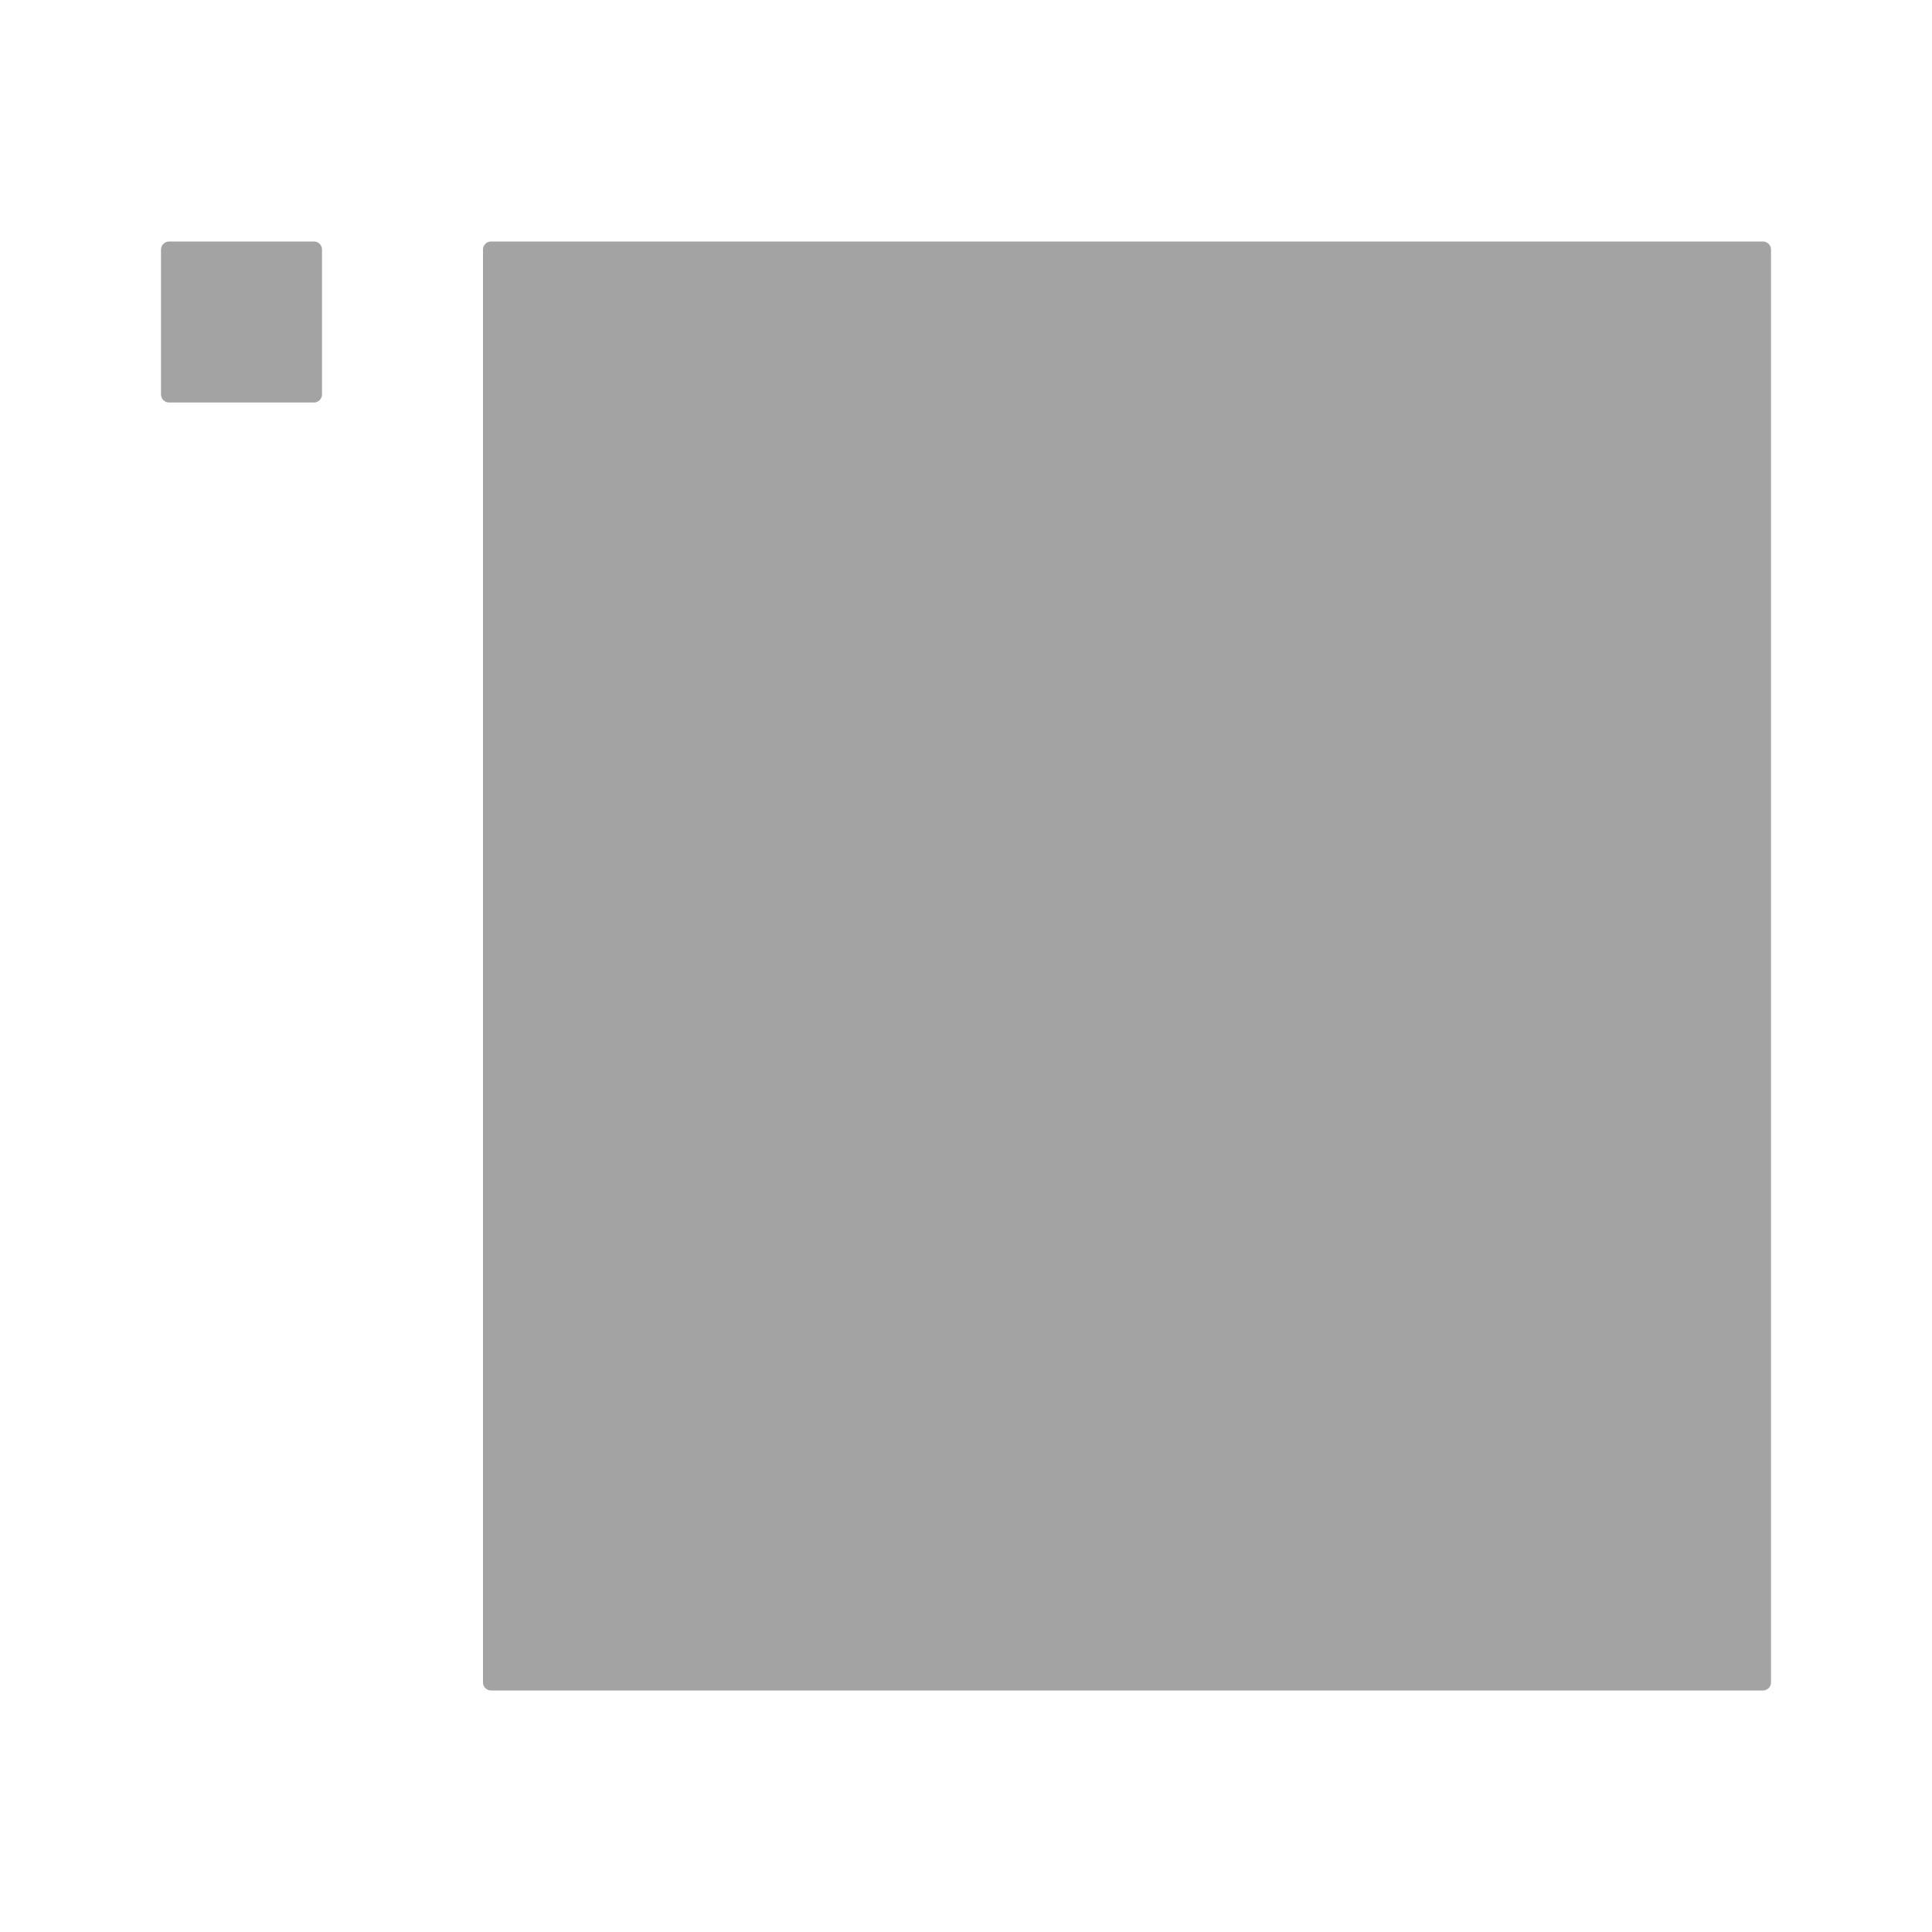
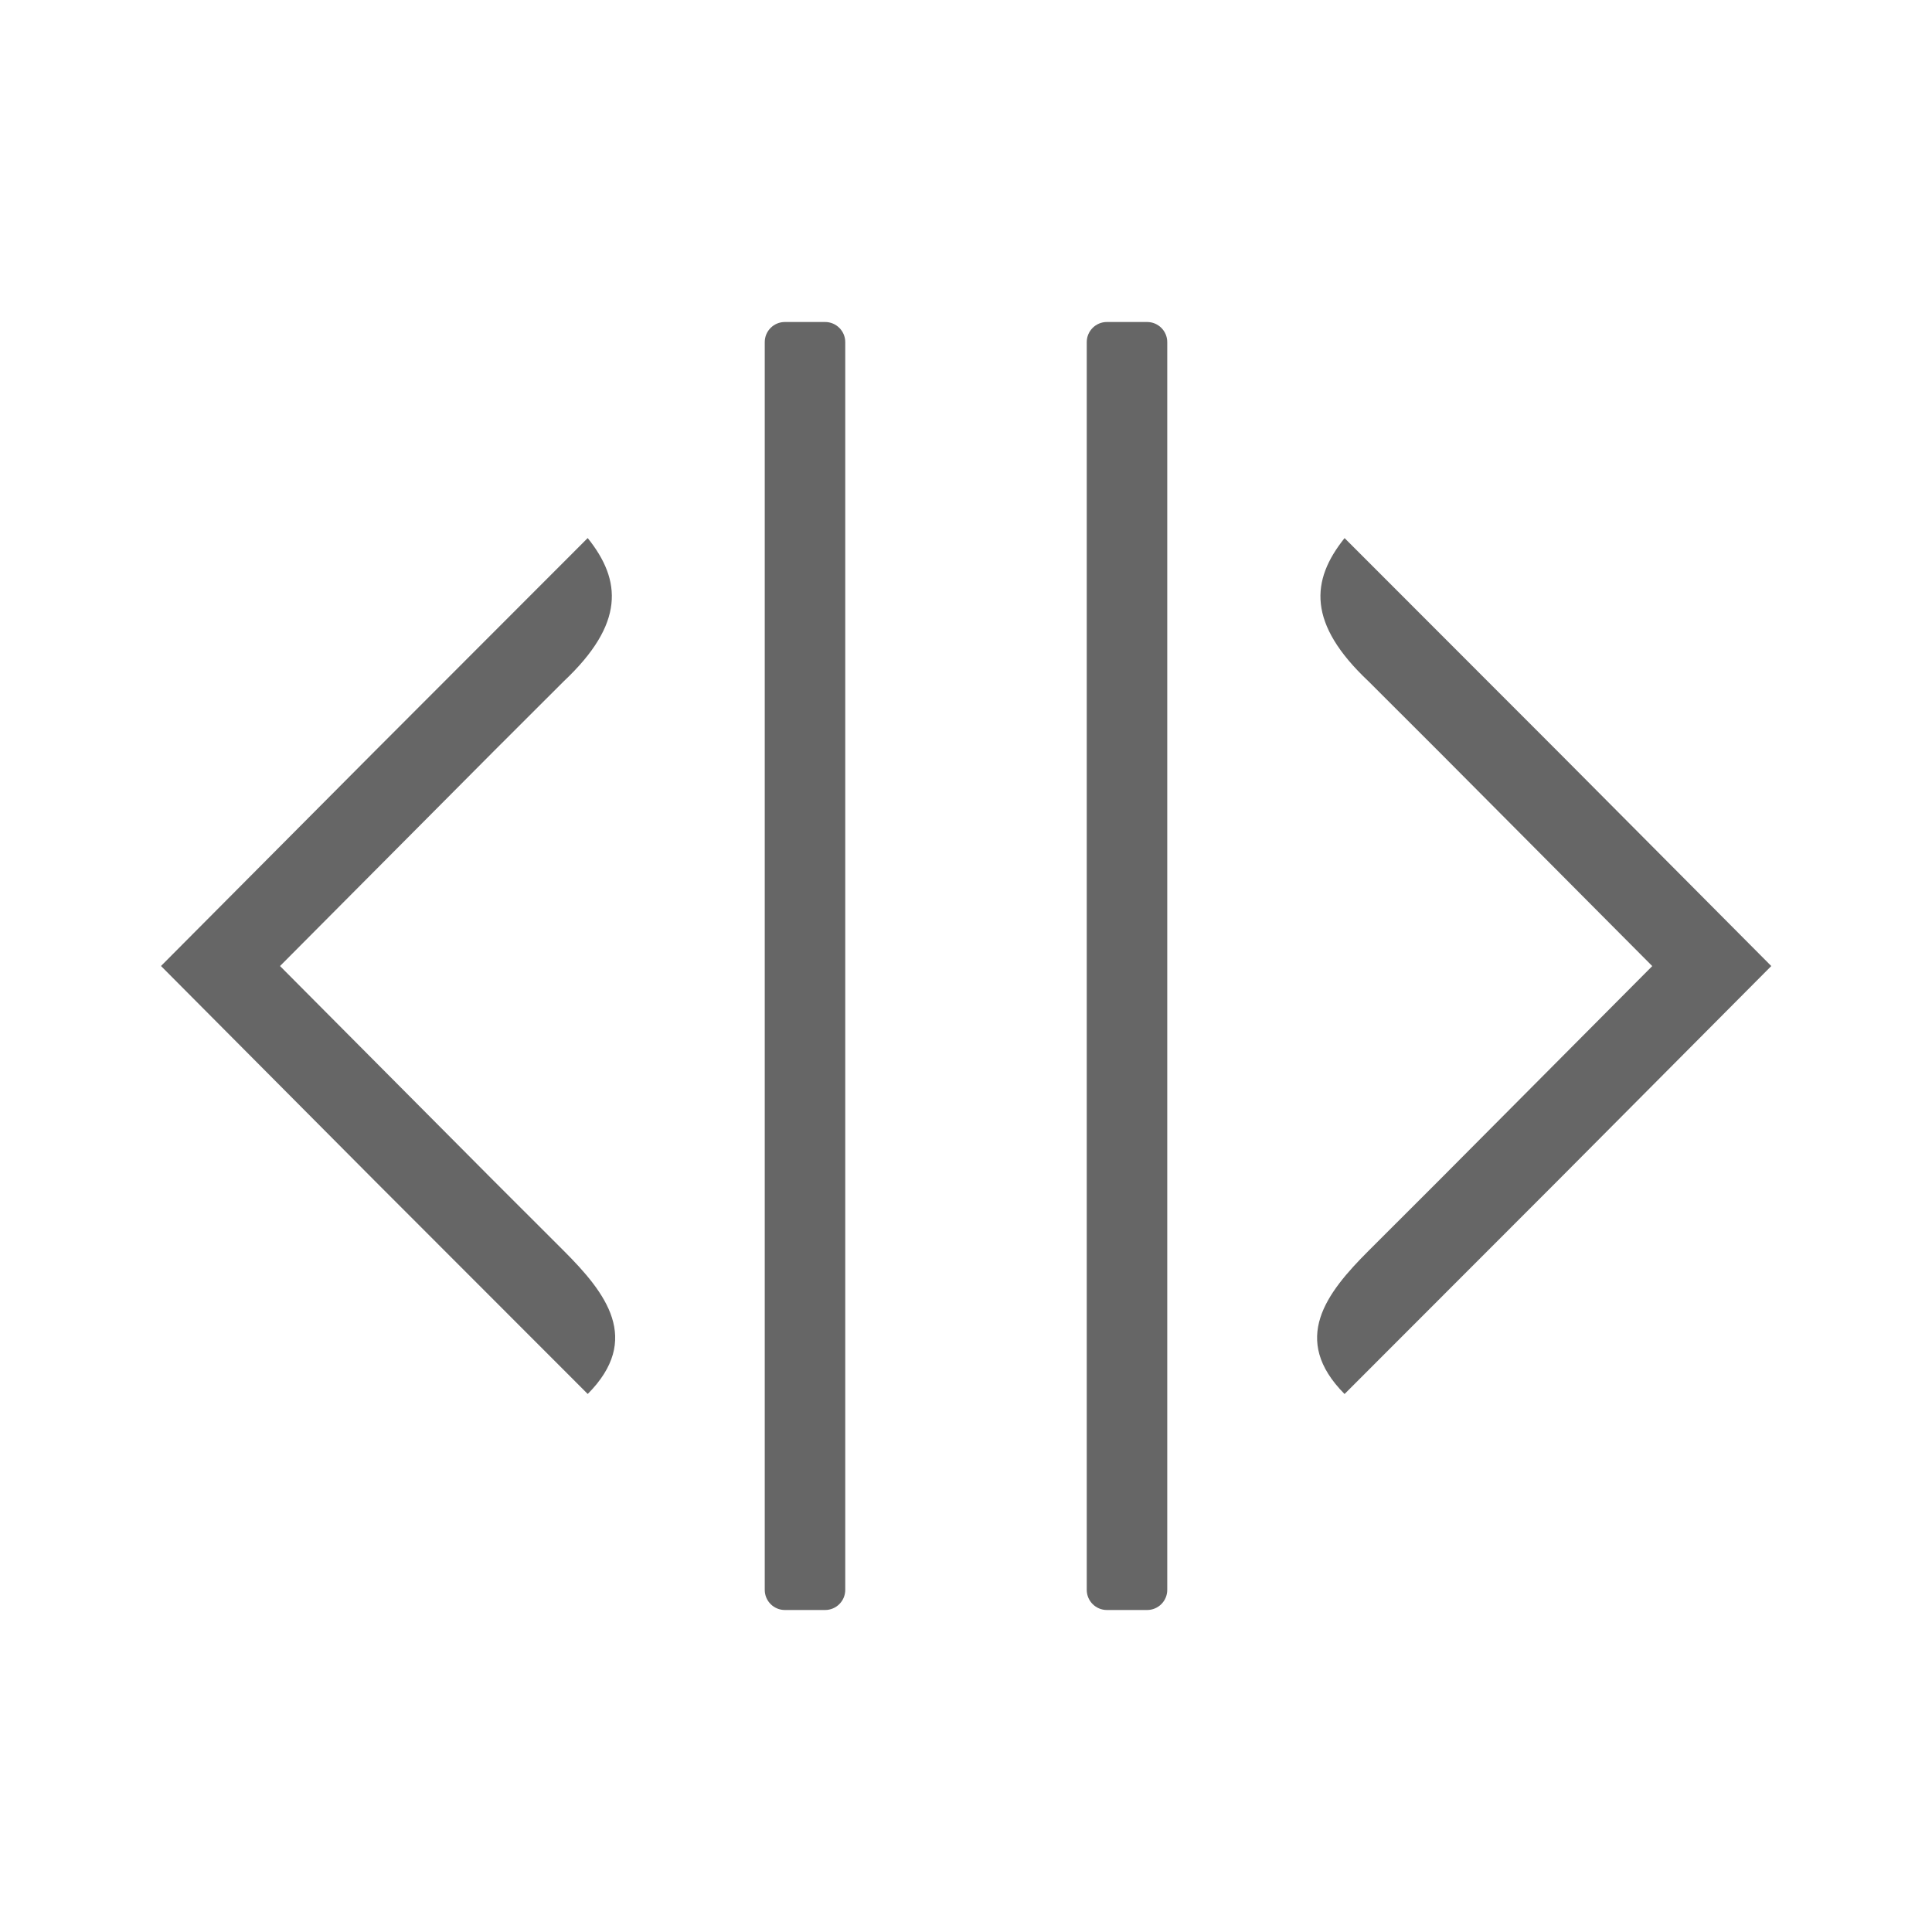
<svg xmlns="http://www.w3.org/2000/svg" width="48" height="48" id="svg2" version="1.1">
  <defs id="defs4" />
  <g id="layer1" transform="translate(0,-1004.362)">
-     <rect ry="0.2" rx="0.2" y="1010.362" x="4" height="4" width="4" id="rect4240" style="color:#000000;fill:#a3a3a3;fill-opacity:1;fill-rule:nonzero;stroke:none;stroke-width:8;marker:none;visibility:visible;display:inline;overflow:visible;enable-background:accumulate" />
-     <rect style="color:#000000;fill:#a3a3a3;fill-opacity:1;fill-rule:nonzero;stroke:none;stroke-width:8;marker:none;visibility:visible;display:inline;overflow:visible;enable-background:accumulate" id="rect4242" width="32" height="36" x="12" y="1010.362" rx="0.2" ry="0.2" />
+     <path id="path3780" d="M 14.601,1017.73 9.301,1023.035 4,1028.362 l 5.301,5.328 5.301,5.305 c 1.349,-1.358 0.455,-2.507 -0.597,-3.559 l -1.747,-1.745 -5.301,-5.328 5.301,-5.328 1.747,-1.745 c 1.525,-1.436 1.438,-2.51 0.597,-3.559 z" style="color:#000000;display:inline;overflow:visible;visibility:visible;fill:#666666;fill-opacity:1;fill-rule:nonzero;stroke:none;stroke-width:2.905;marker:none;enable-background:accumulate" />
+     <rect style="color:#000000;clip-rule:nonzero;display:inline;overflow:visible;visibility:visible;opacity:1;isolation:auto;mix-blend-mode:normal;color-interpolation:sRGB;color-interpolation-filters:linearRGB;solid-color:#000000;solid-opacity:1;fill:#666666;fill-opacity:1;fill-rule:nonzero;stroke:none;stroke-width:7.6;stroke-linecap:round;stroke-linejoin:round;stroke-miterlimit:4;stroke-dasharray:none;stroke-dashoffset:0;stroke-opacity:1;marker:none;color-rendering:auto;image-rendering:auto;shape-rendering:auto;text-rendering:auto;enable-background:accumulate" id="rect4135" width="32" height="2" x="1012.362" y="-21" ry="0.5" rx="0.5" transform="matrix(0,1,-1,0,0,0)" />
+     <rect transform="matrix(0,1,-1,0,0,0)" rx="0.5" ry="0.5" y="-29" x="1012.362" height="2" width="32" id="rect4757" style="color:#000000;clip-rule:nonzero;display:inline;overflow:visible;visibility:visible;opacity:1;isolation:auto;mix-blend-mode:normal;color-interpolation:sRGB;color-interpolation-filters:linearRGB;solid-color:#000000;solid-opacity:1;fill:#666666;fill-opacity:1;fill-rule:nonzero;stroke:none;stroke-width:7.6;stroke-linecap:round;stroke-linejoin:round;stroke-miterlimit:4;stroke-dasharray:none;stroke-dashoffset:0;stroke-opacity:1;marker:none;color-rendering:auto;image-rendering:auto;shape-rendering:auto;text-rendering:auto;enable-background:accumulate" />
+     <path style="color:#000000;display:inline;overflow:visible;visibility:visible;fill:#666666;fill-opacity:1;fill-rule:nonzero;stroke:none;stroke-width:2.905;marker:none;enable-background:accumulate" d="m 33.405,1017.73 5.301,5.305 5.301,5.328 -5.301,5.328 -5.301,5.305 c -1.349,-1.358 -0.455,-2.507 0.597,-3.559 l 1.747,-1.745 5.301,-5.328 -5.301,-5.328 -1.747,-1.745 c -1.525,-1.436 -1.438,-2.51 -0.597,-3.559 z" id="path4761" />
  </g>
</svg>
